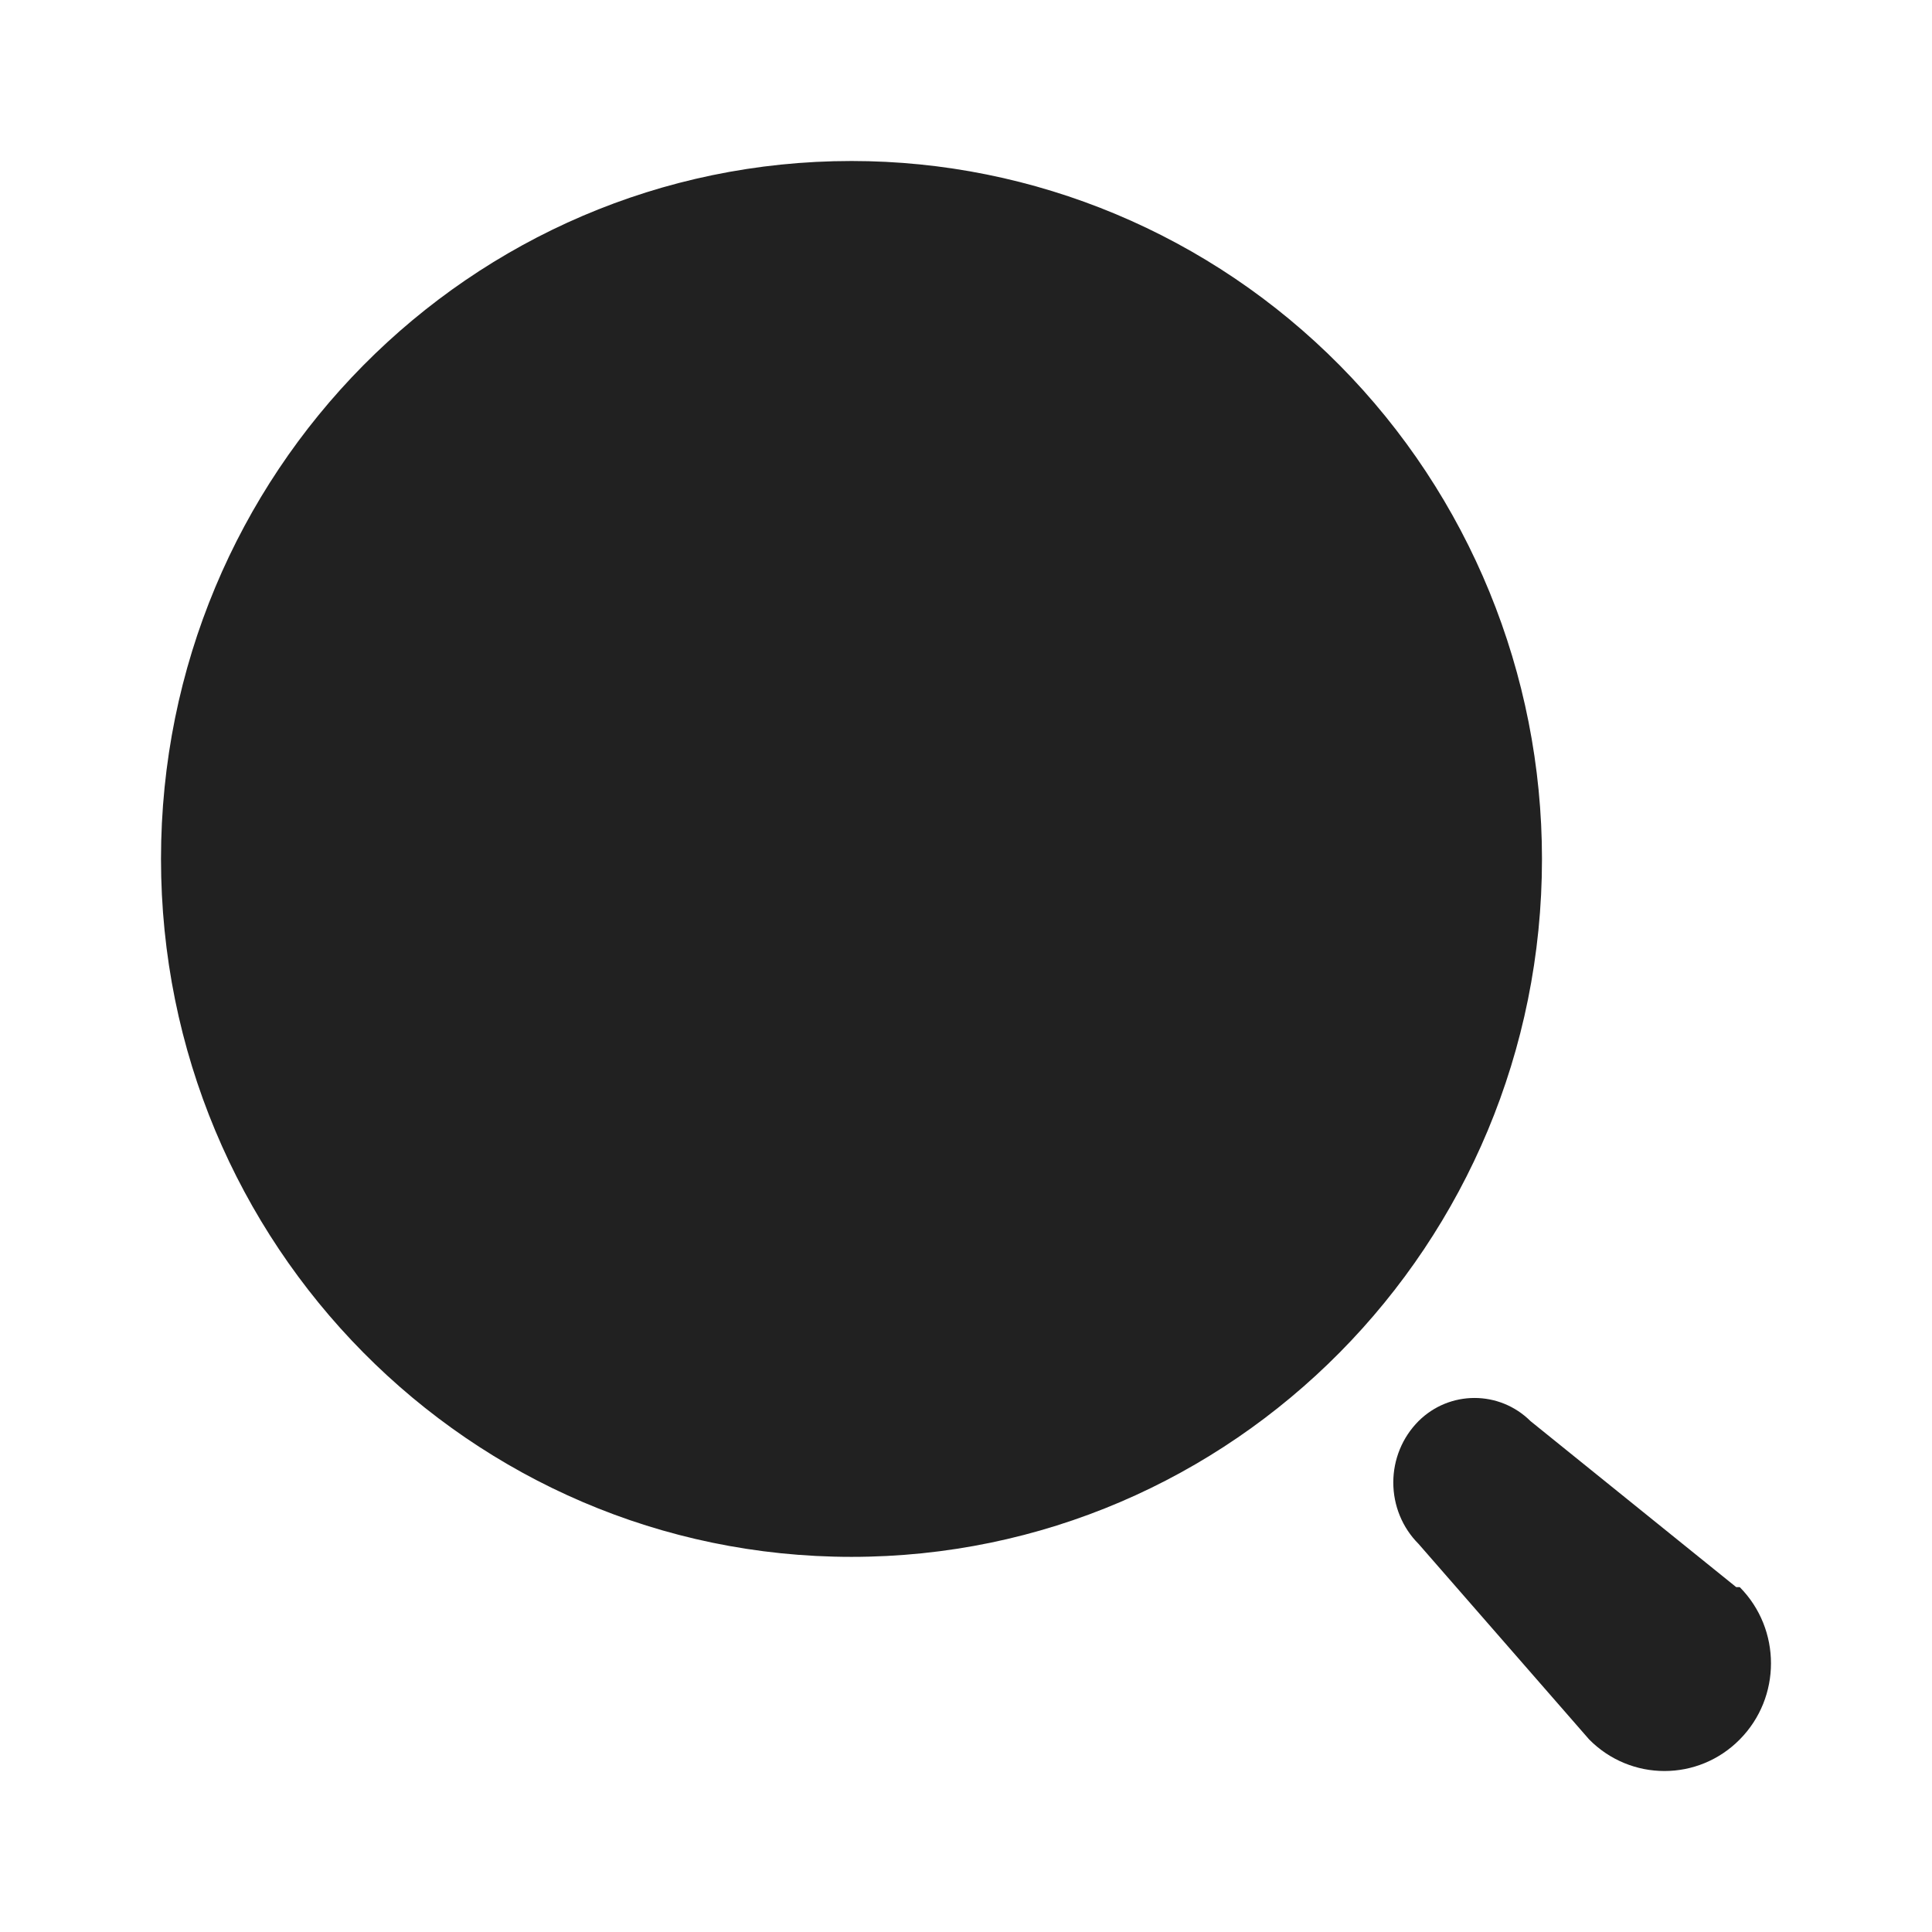
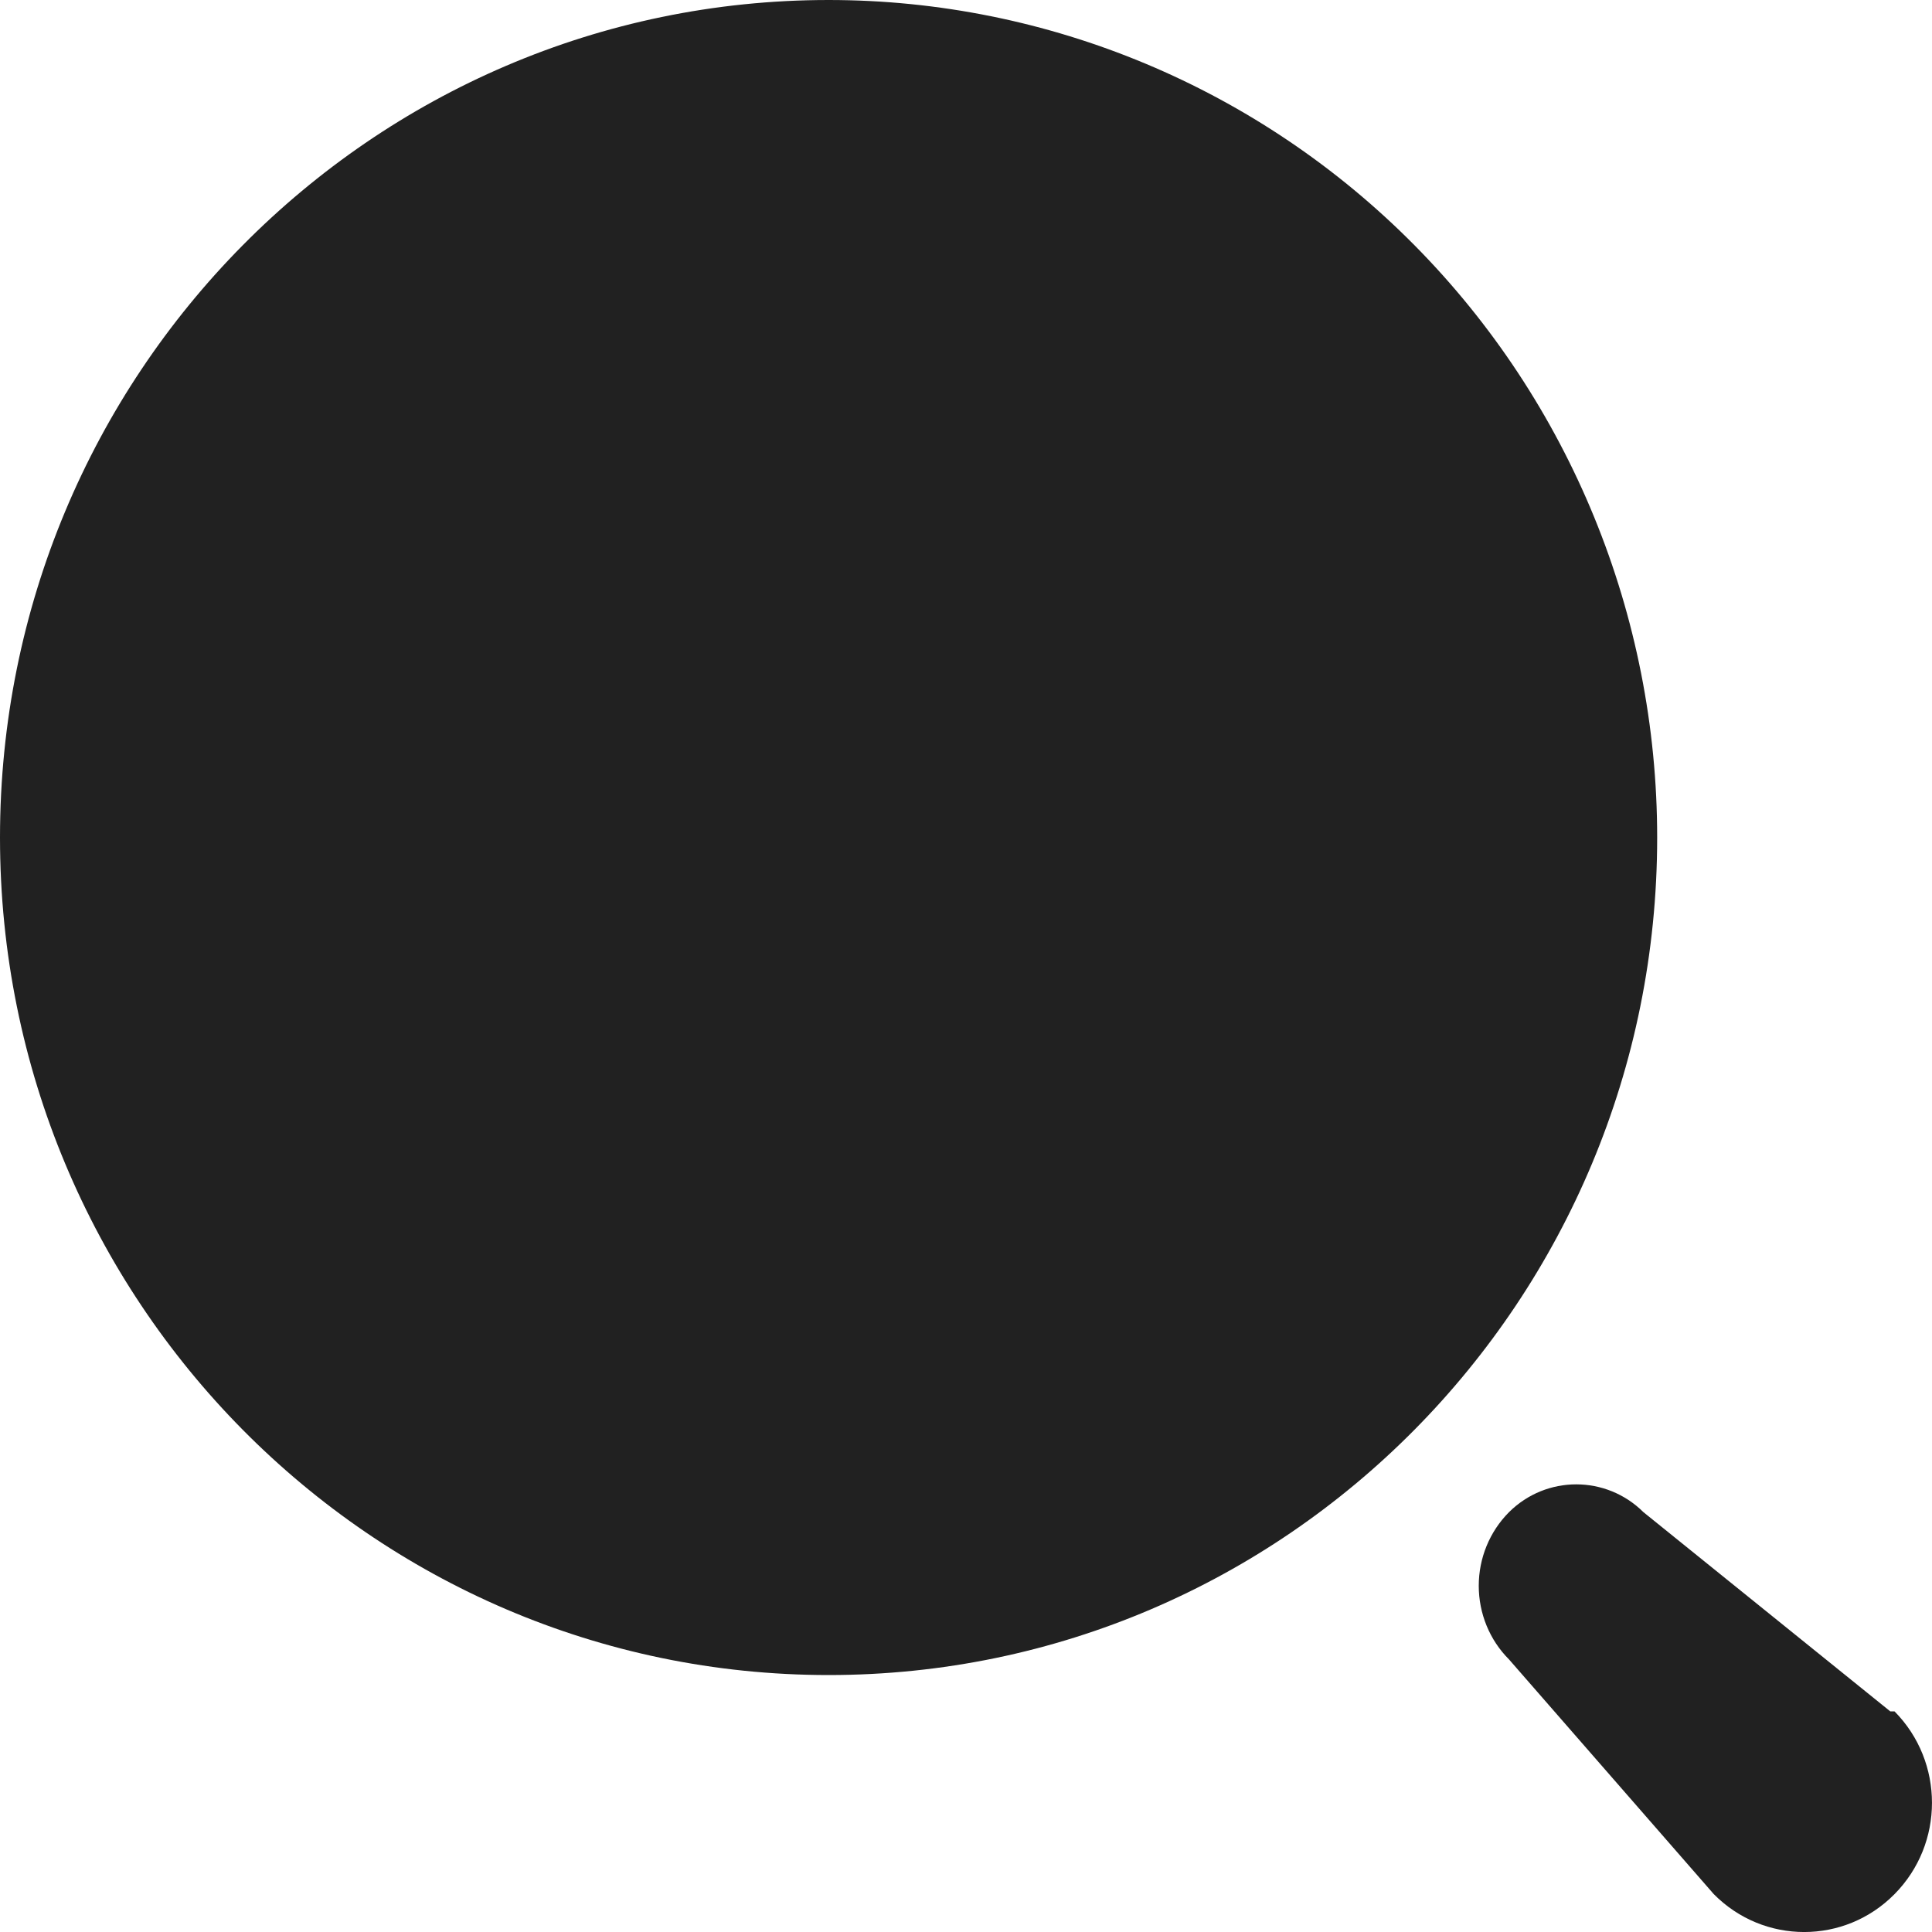
- <svg xmlns="http://www.w3.org/2000/svg" width="24" height="24" viewBox="0 0 24 24" fill="none">
-   <path fill-rule="evenodd" clip-rule="evenodd" d="M2 10.67C2 5.882 5.84 2 10.578 2C12.853 2 15.034 2.913 16.643 4.539C18.252 6.165 19.155 8.371 19.155 10.67C19.155 15.458 15.315 19.34 10.578 19.34C5.84 19.34 2 15.458 2 10.67ZM19.013 17.654L21.568 19.716H21.612C22.129 20.239 22.129 21.086 21.612 21.608C21.096 22.131 20.258 22.131 19.741 21.608L17.621 19.178C17.42 18.977 17.308 18.702 17.308 18.416C17.308 18.13 17.42 17.856 17.621 17.654C18.007 17.27 18.627 17.27 19.013 17.654Z" fill="#212121" />
+ <svg xmlns="http://www.w3.org/2000/svg" width="20" height="20" viewBox="0 0 20 20" fill="none">
+   <g id="Search">
+     <path id="Search_2" fill-rule="evenodd" clip-rule="evenodd" d="M0 8.67C0 3.882 3.84 0 8.578 0C10.853 0 13.034 0.913 14.643 2.539C16.252 4.165 17.155 6.371 17.155 8.67C17.155 13.458 13.315 17.34 8.578 17.34C3.84 17.34 0 13.458 0 8.67ZM17.013 15.654L19.568 17.716H19.612C20.129 18.239 20.129 19.086 19.612 19.608C19.096 20.131 18.258 20.131 17.741 19.608L15.621 17.178C15.42 16.977 15.308 16.702 15.308 16.416C15.308 16.13 15.42 15.856 15.621 15.654C16.007 15.27 16.627 15.27 17.013 15.654Z" fill="#212121" />
+   </g>
</svg>
